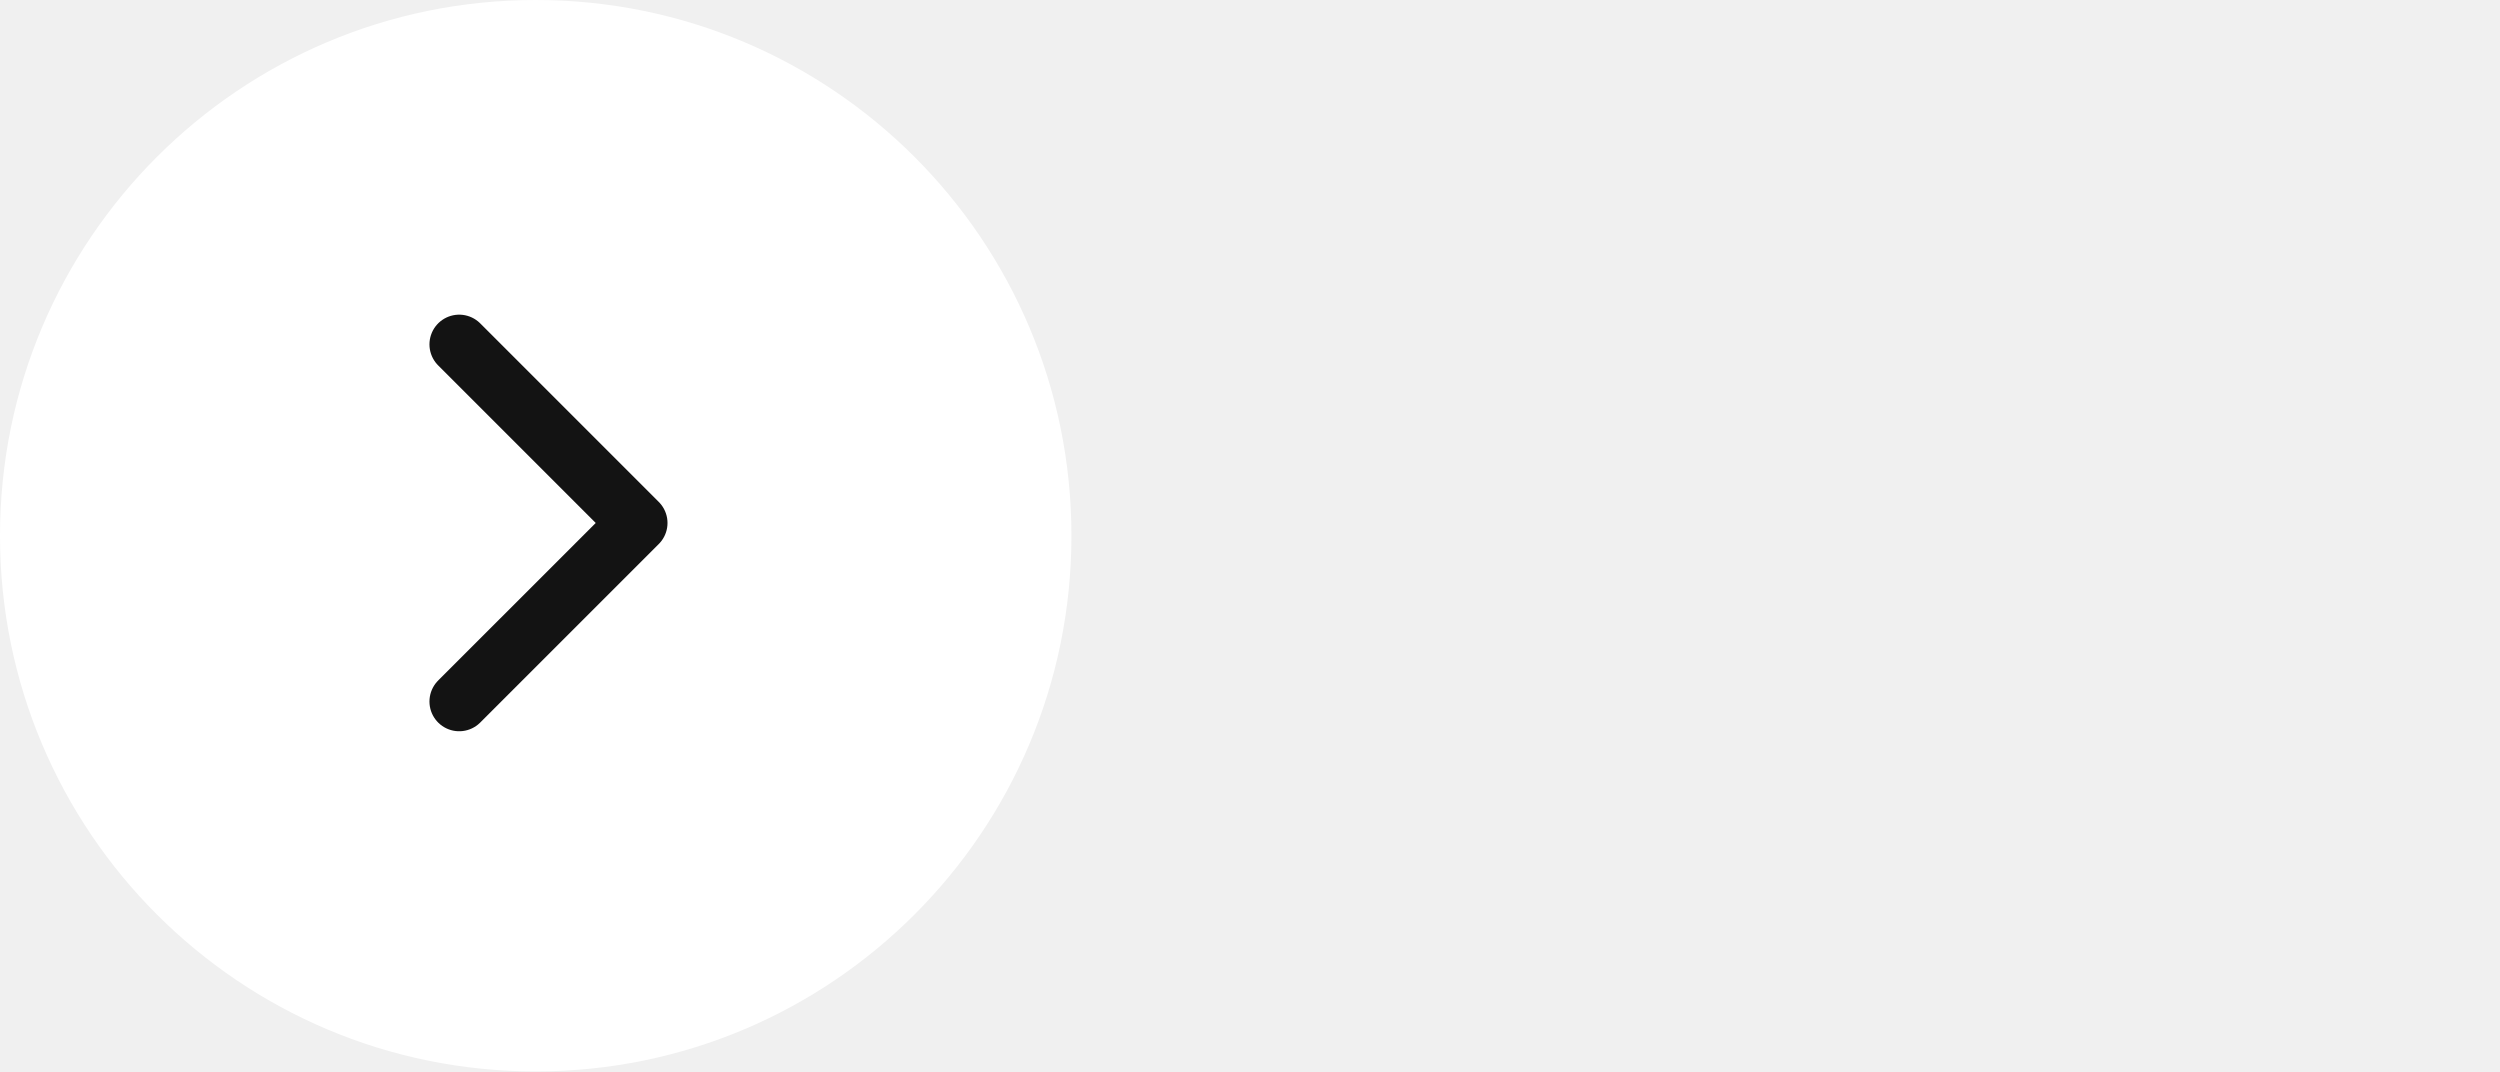
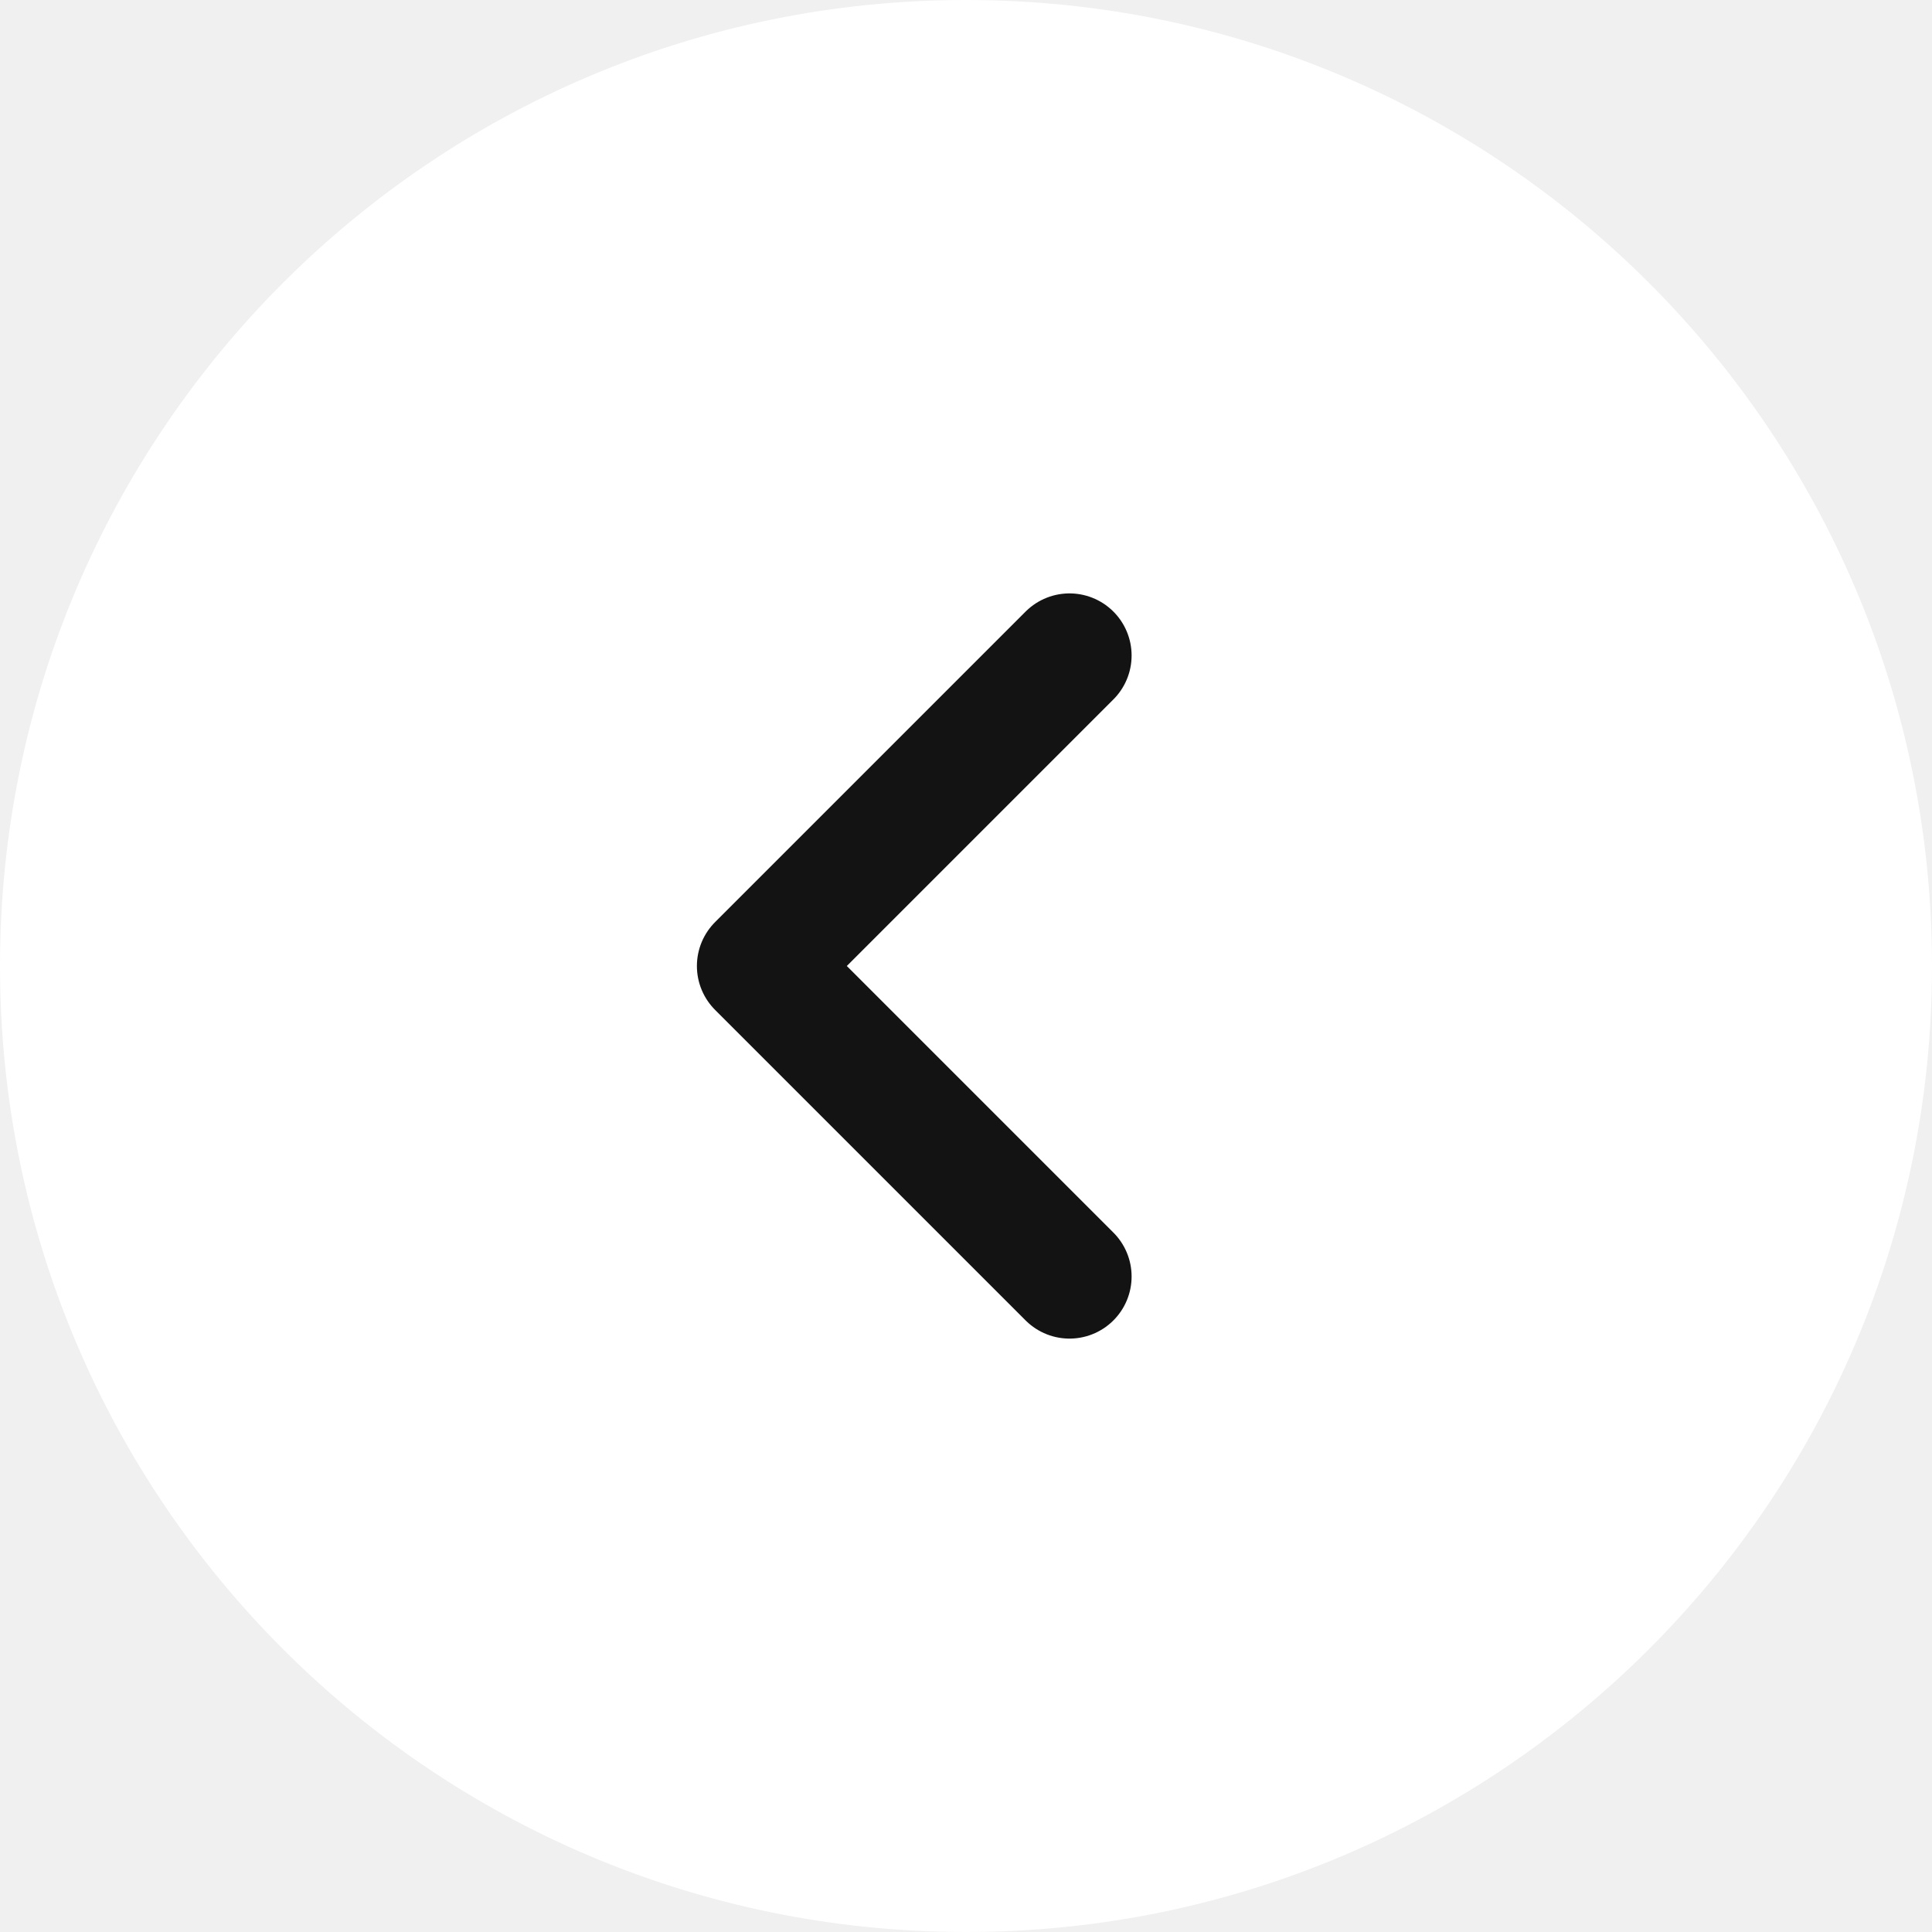
- <svg xmlns="http://www.w3.org/2000/svg" preserveAspectRatio="none" overflow="visible" style="display: block;" width="65.333" height="28" viewBox="0 0 65.333 28" fill="none">
-   <g id="Frame 35">
-     <circle id="Ellipse 8" cx="14" cy="14" r="14" fill="white" />
-     <g id="Chevron-Right">
- </g>
-     <path id="Vector" d="M12 9L16.667 13.667L12 18.333" stroke="#131313" stroke-width="1.554" stroke-linecap="round" stroke-linejoin="round" />
-   </g>
+ <svg xmlns="http://www.w3.org/2000/svg" width="28" height="28" viewBox="0 0 28 28" fill="none">
+   <circle cx="14" cy="14" r="14" fill="#FFFFFF" />
+   <path d="M15.5 9.5L11 14L15.5 18.5" stroke="#131313" stroke-width="1.8" stroke-linecap="round" stroke-linejoin="round" />
</svg>
